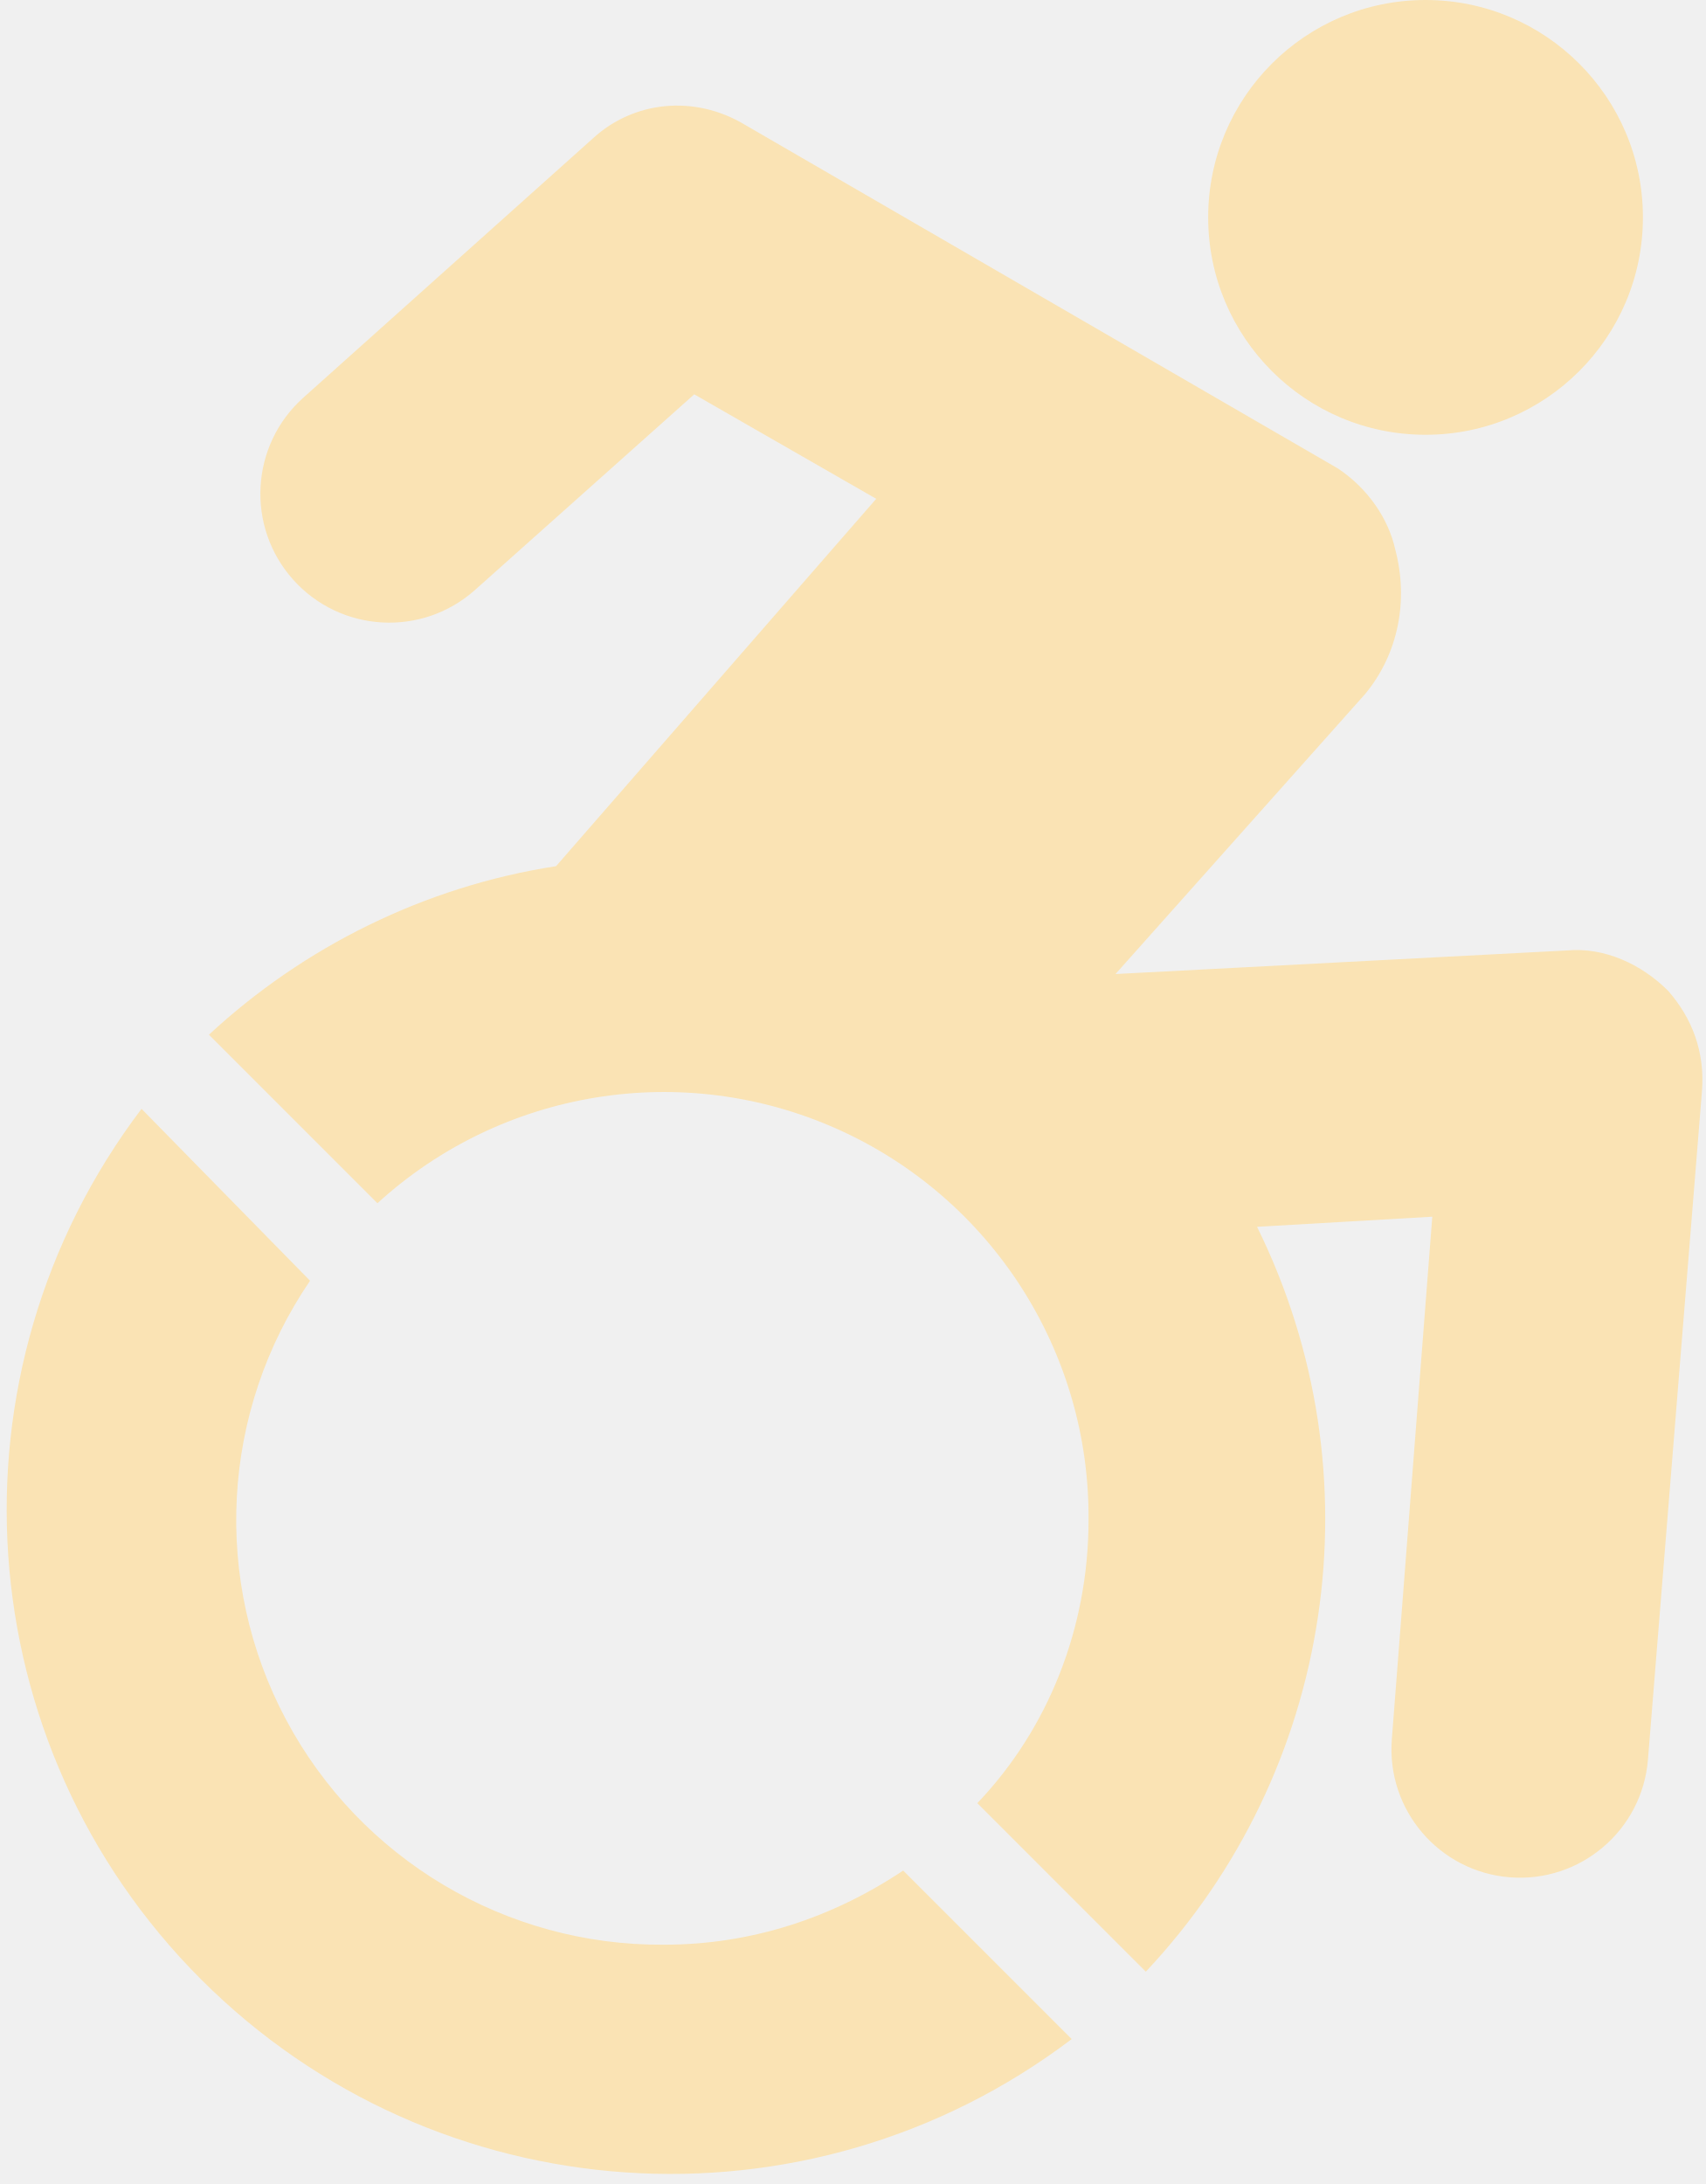
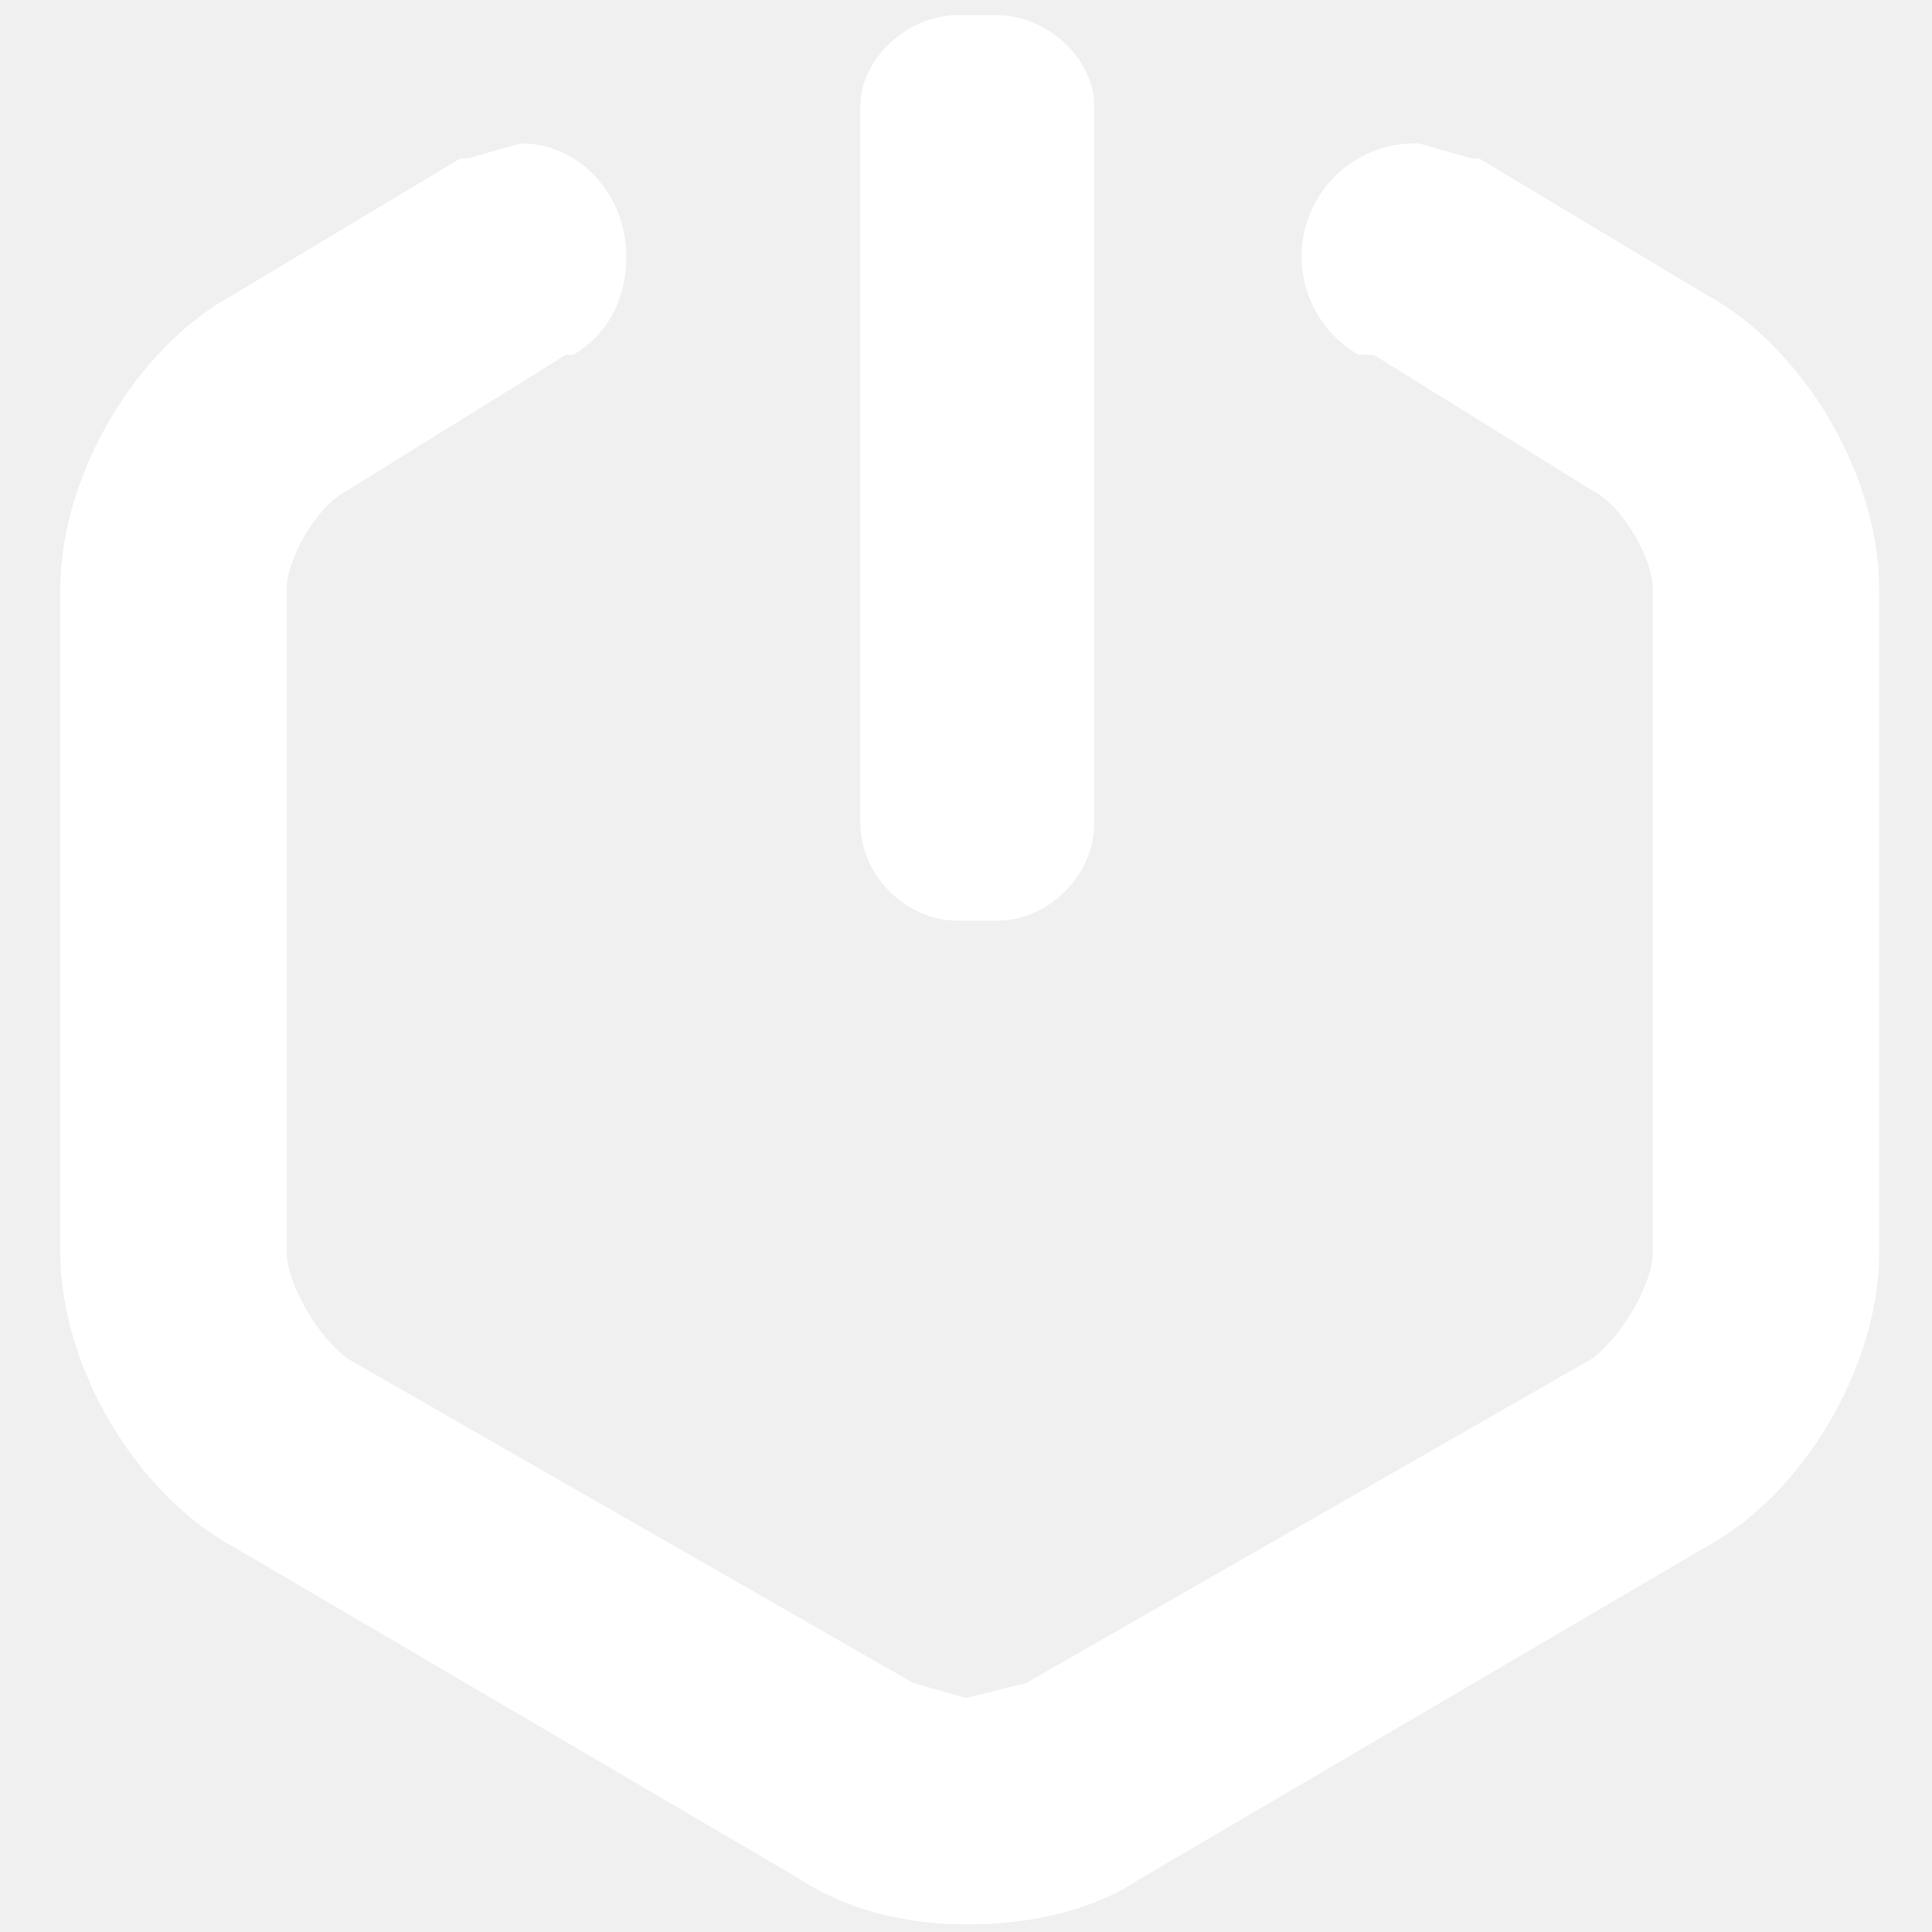
- <svg xmlns="http://www.w3.org/2000/svg" width="506" height="648" version="1">
-   <path fill="#FAE3B4" fill-rule="evenodd" d="M495 294c-8-8-19-13-30-12l-134 7 74-83c10-12 13-28 9-43-2-9-8-18-17-24L221 37c-15-9-33-7-45 4l-86 77a38 38 0 1 0 51 57l65-58 54 31-95 109c-39 6-75 24-103 50l50 50a126 126 0 0 1 211 94c0 32-12 62-33 84l50 50a196 196 0 0 0 33-221l52-3-12 155a38 38 0 0 0 76 6l16-198c1-12-3-22-10-30zm-72-165a64 64 0 1 0 0-129 64 64 0 0 0 0 129zM197 577A126 126 0 0 1 92 380l-50-51a197 197 0 0 0 276 276l-50-50c-21 14-45 22-71 22z" />
+ <svg xmlns="http://www.w3.org/2000/svg" width="256" height="256" version="1">
+   <path d="M188 19l7 2h1l30 18c13 7 23 24 23 39v88c0 15-10 32-23 39l-75 44c-6 4-14 6-23 6-8 0-16-2-22-6l-75-44c-13-7-23-24-23-39V78c0-15 10-32 23-39l30-18h1l7-2c8 0 14 7 14 15 0 5-2 10-7 13h-1L46 65c-4 2-8 9-8 13v88c0 4 4 11 8 14l75 43 7 2 8-2 75-43c4-3 8-10 8-14V78c0-4-4-11-8-13l-29-18h-2a15 15 0 0 1 8-28zM132 2c7 0 13 6 13 12v95c0 7-6 13-13 13h-5c-7 0-13-6-13-13V14c0-6 6-12 13-12h5z" fill="#FFF" fill-rule="evenodd" />
</svg>
